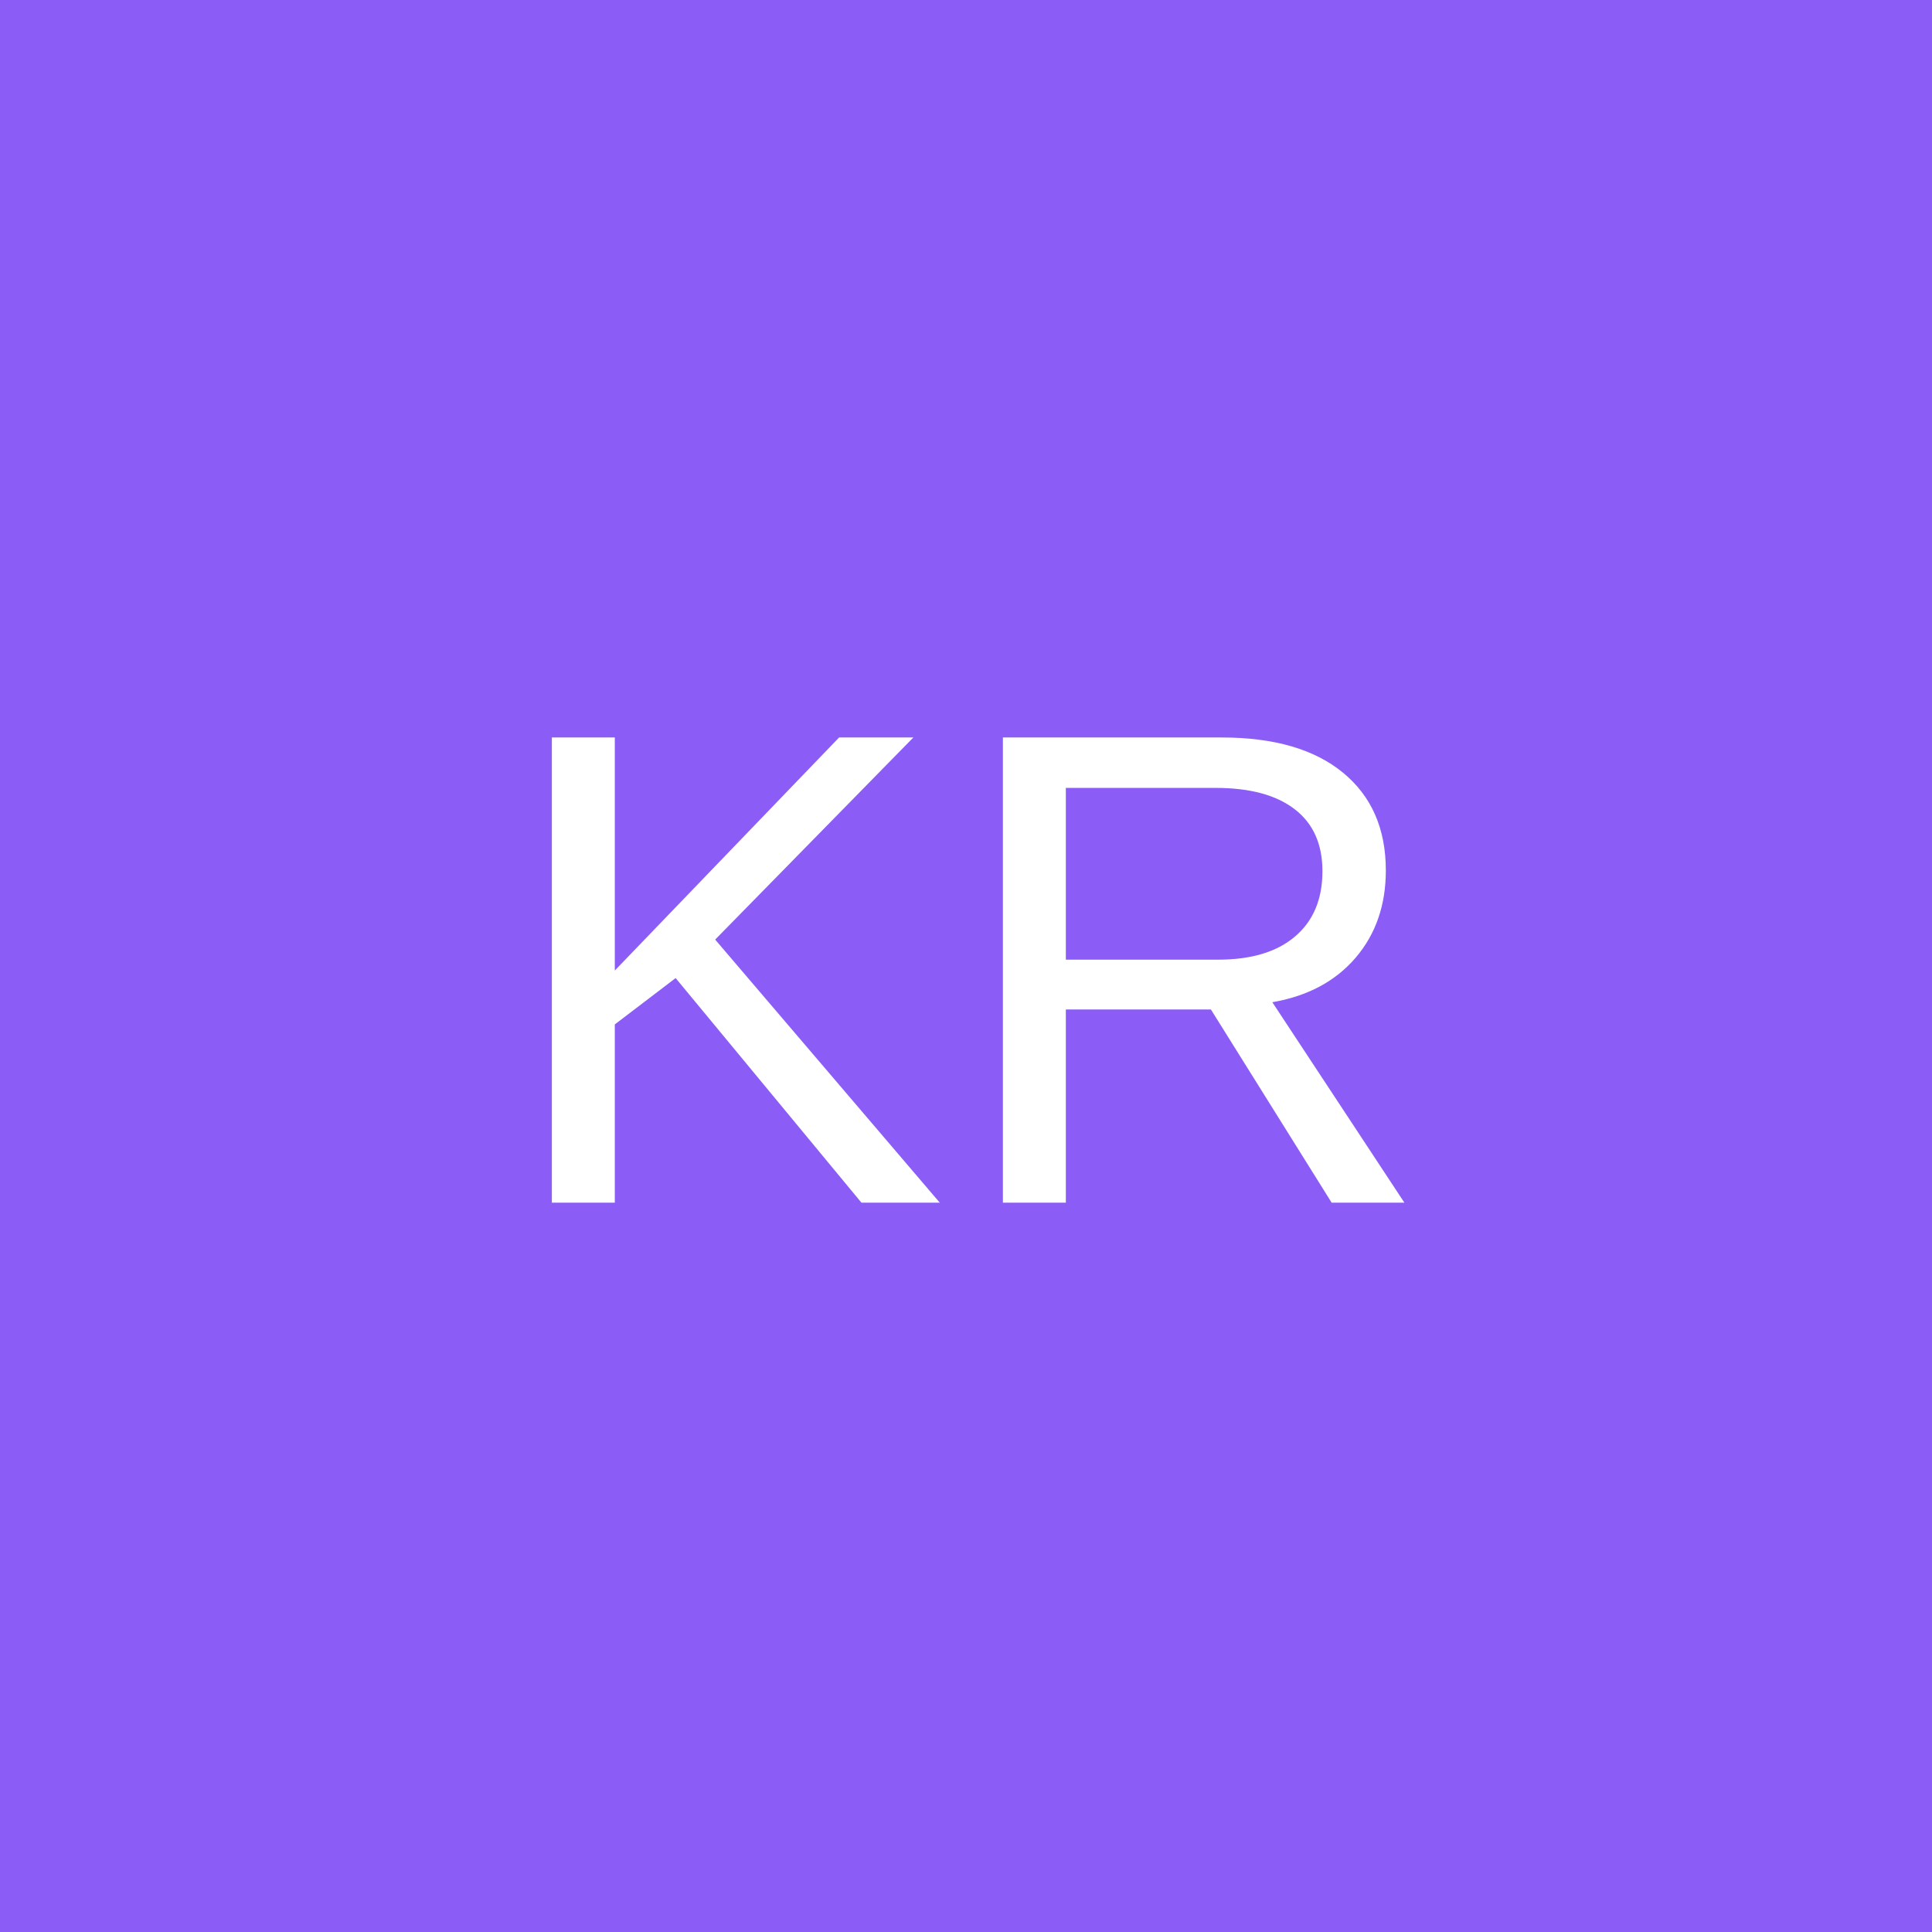
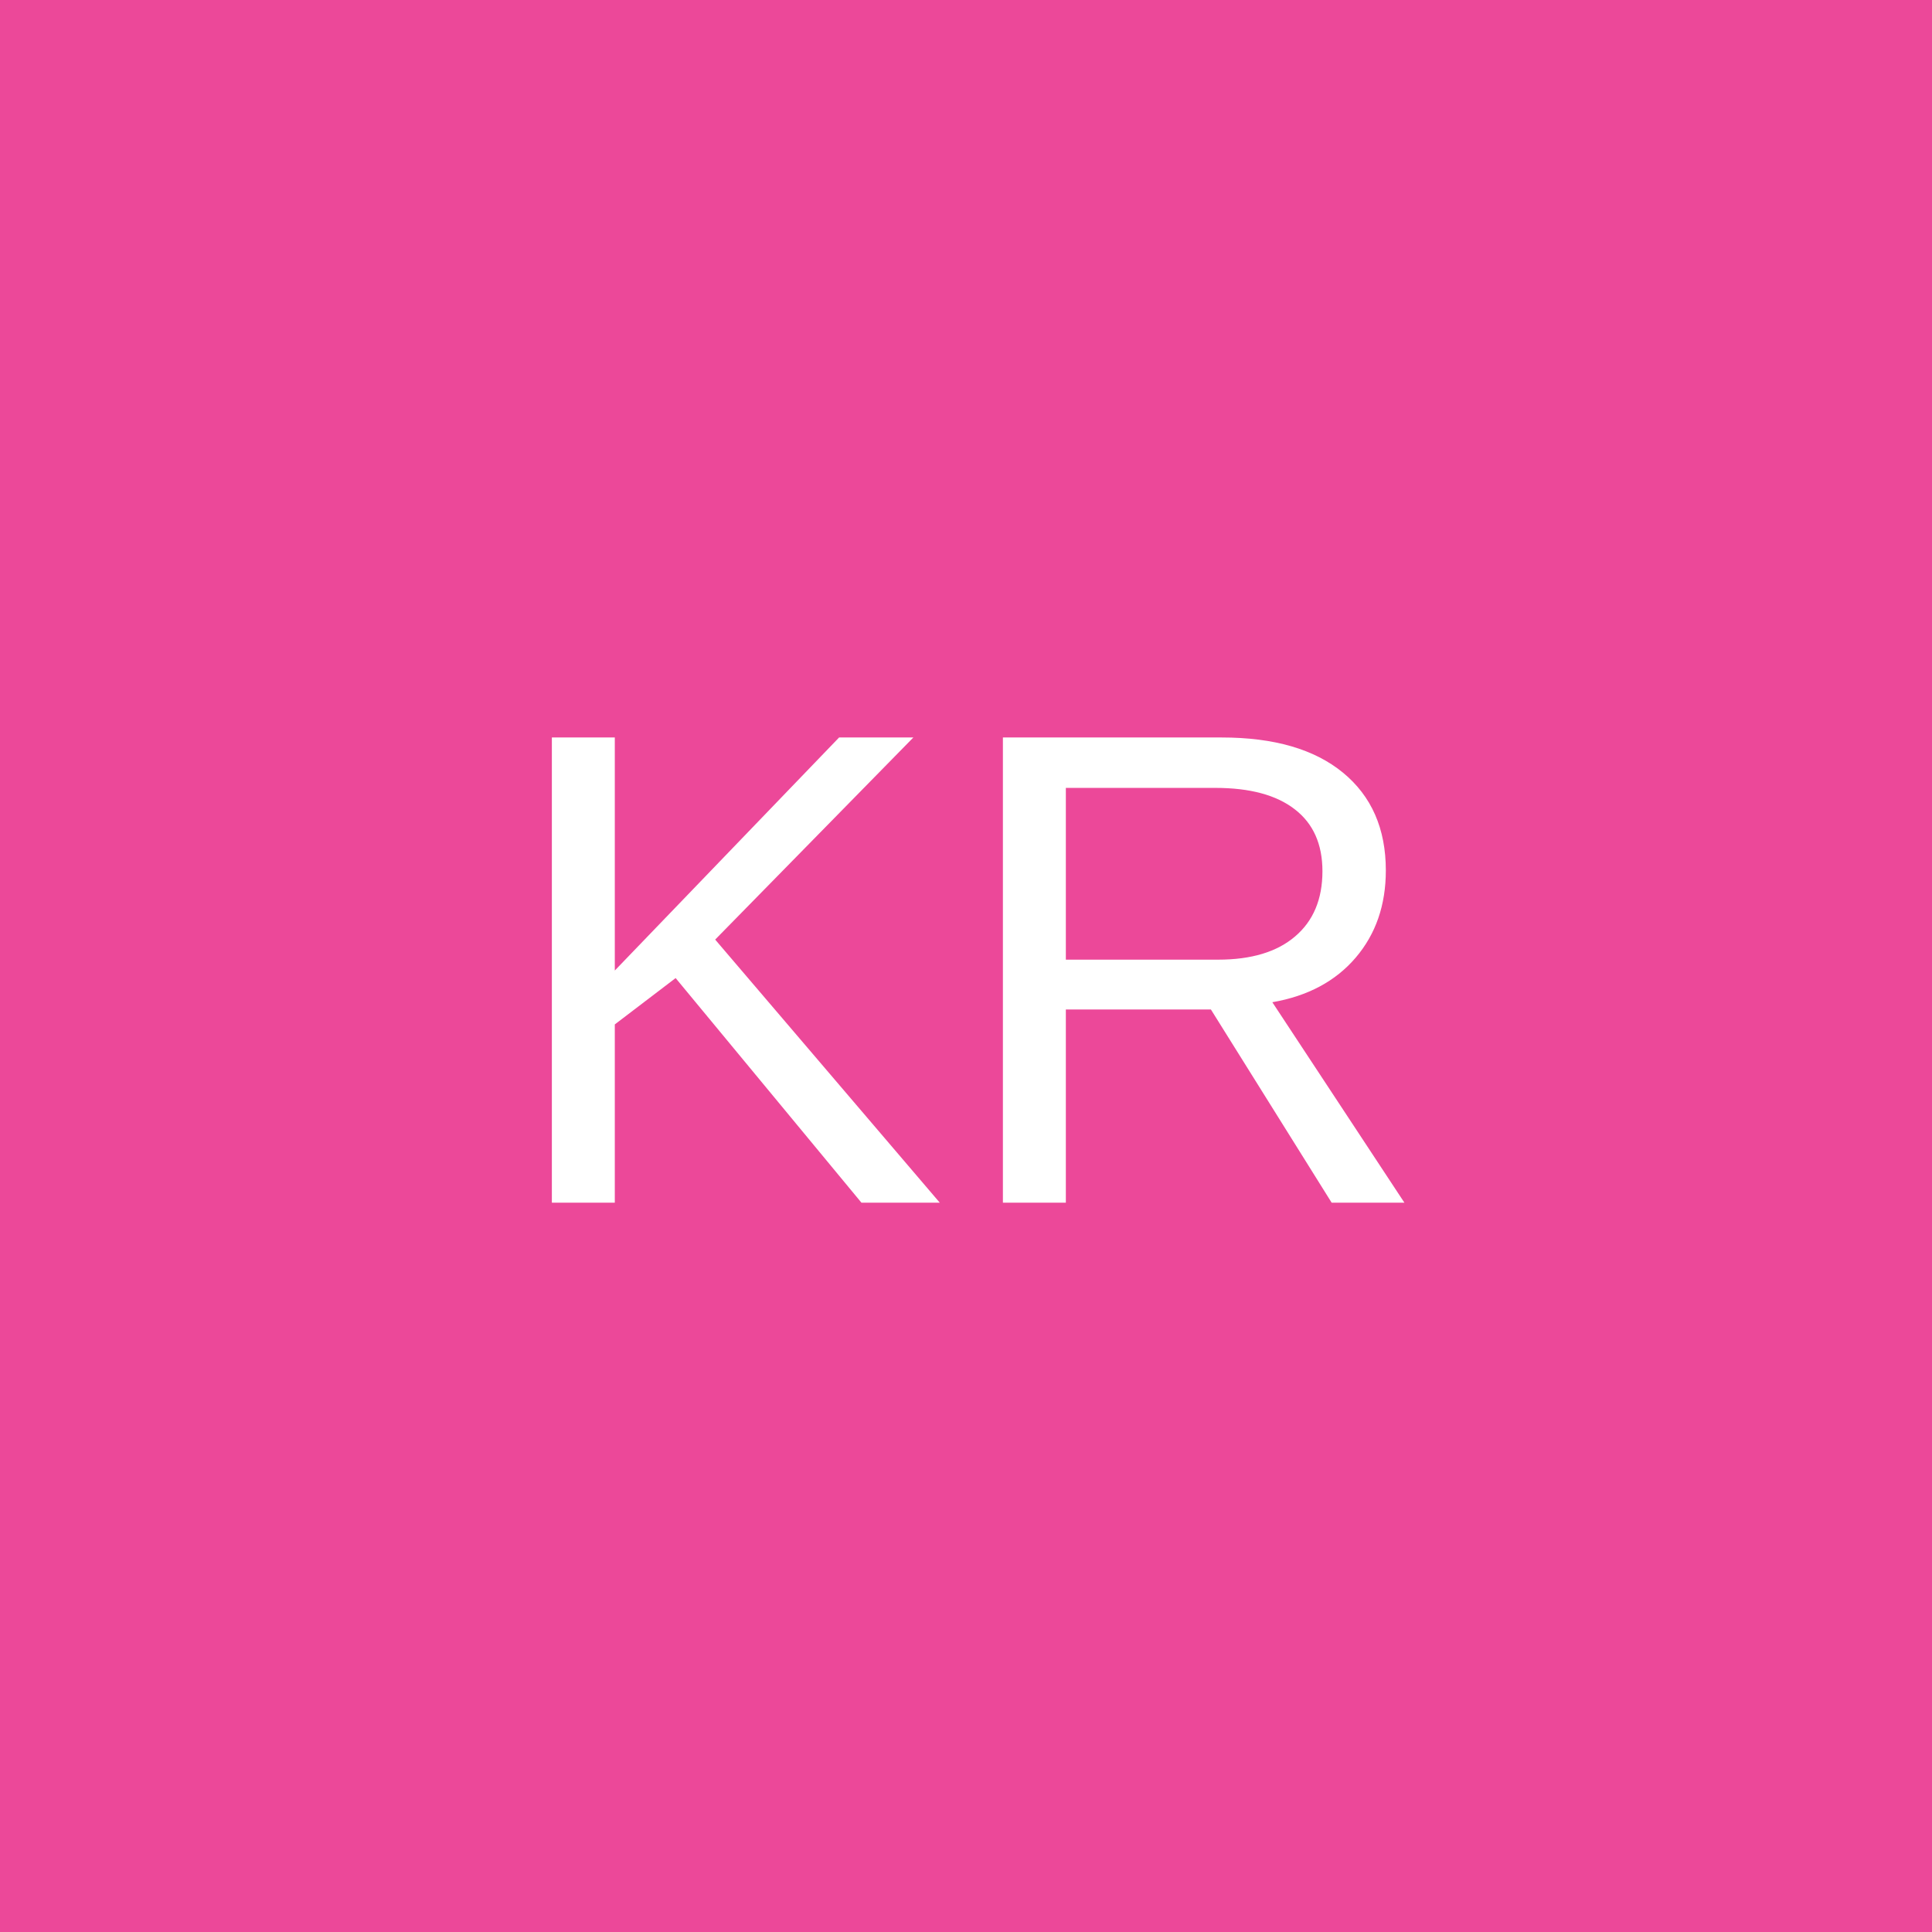
<svg xmlns="http://www.w3.org/2000/svg" width="200" height="200" viewBox="0 0 200 200">
-   <rect width="200" height="200" fill="#8b5cf6" />
+   <rect width="200" height="200" fill="#ec4899" />
  <text x="50%" y="50%" font-family="Arial, Helvetica, sans-serif" font-size="70" fill="#ffffff" text-anchor="middle" dy=".35em">KR</text>
</svg>
